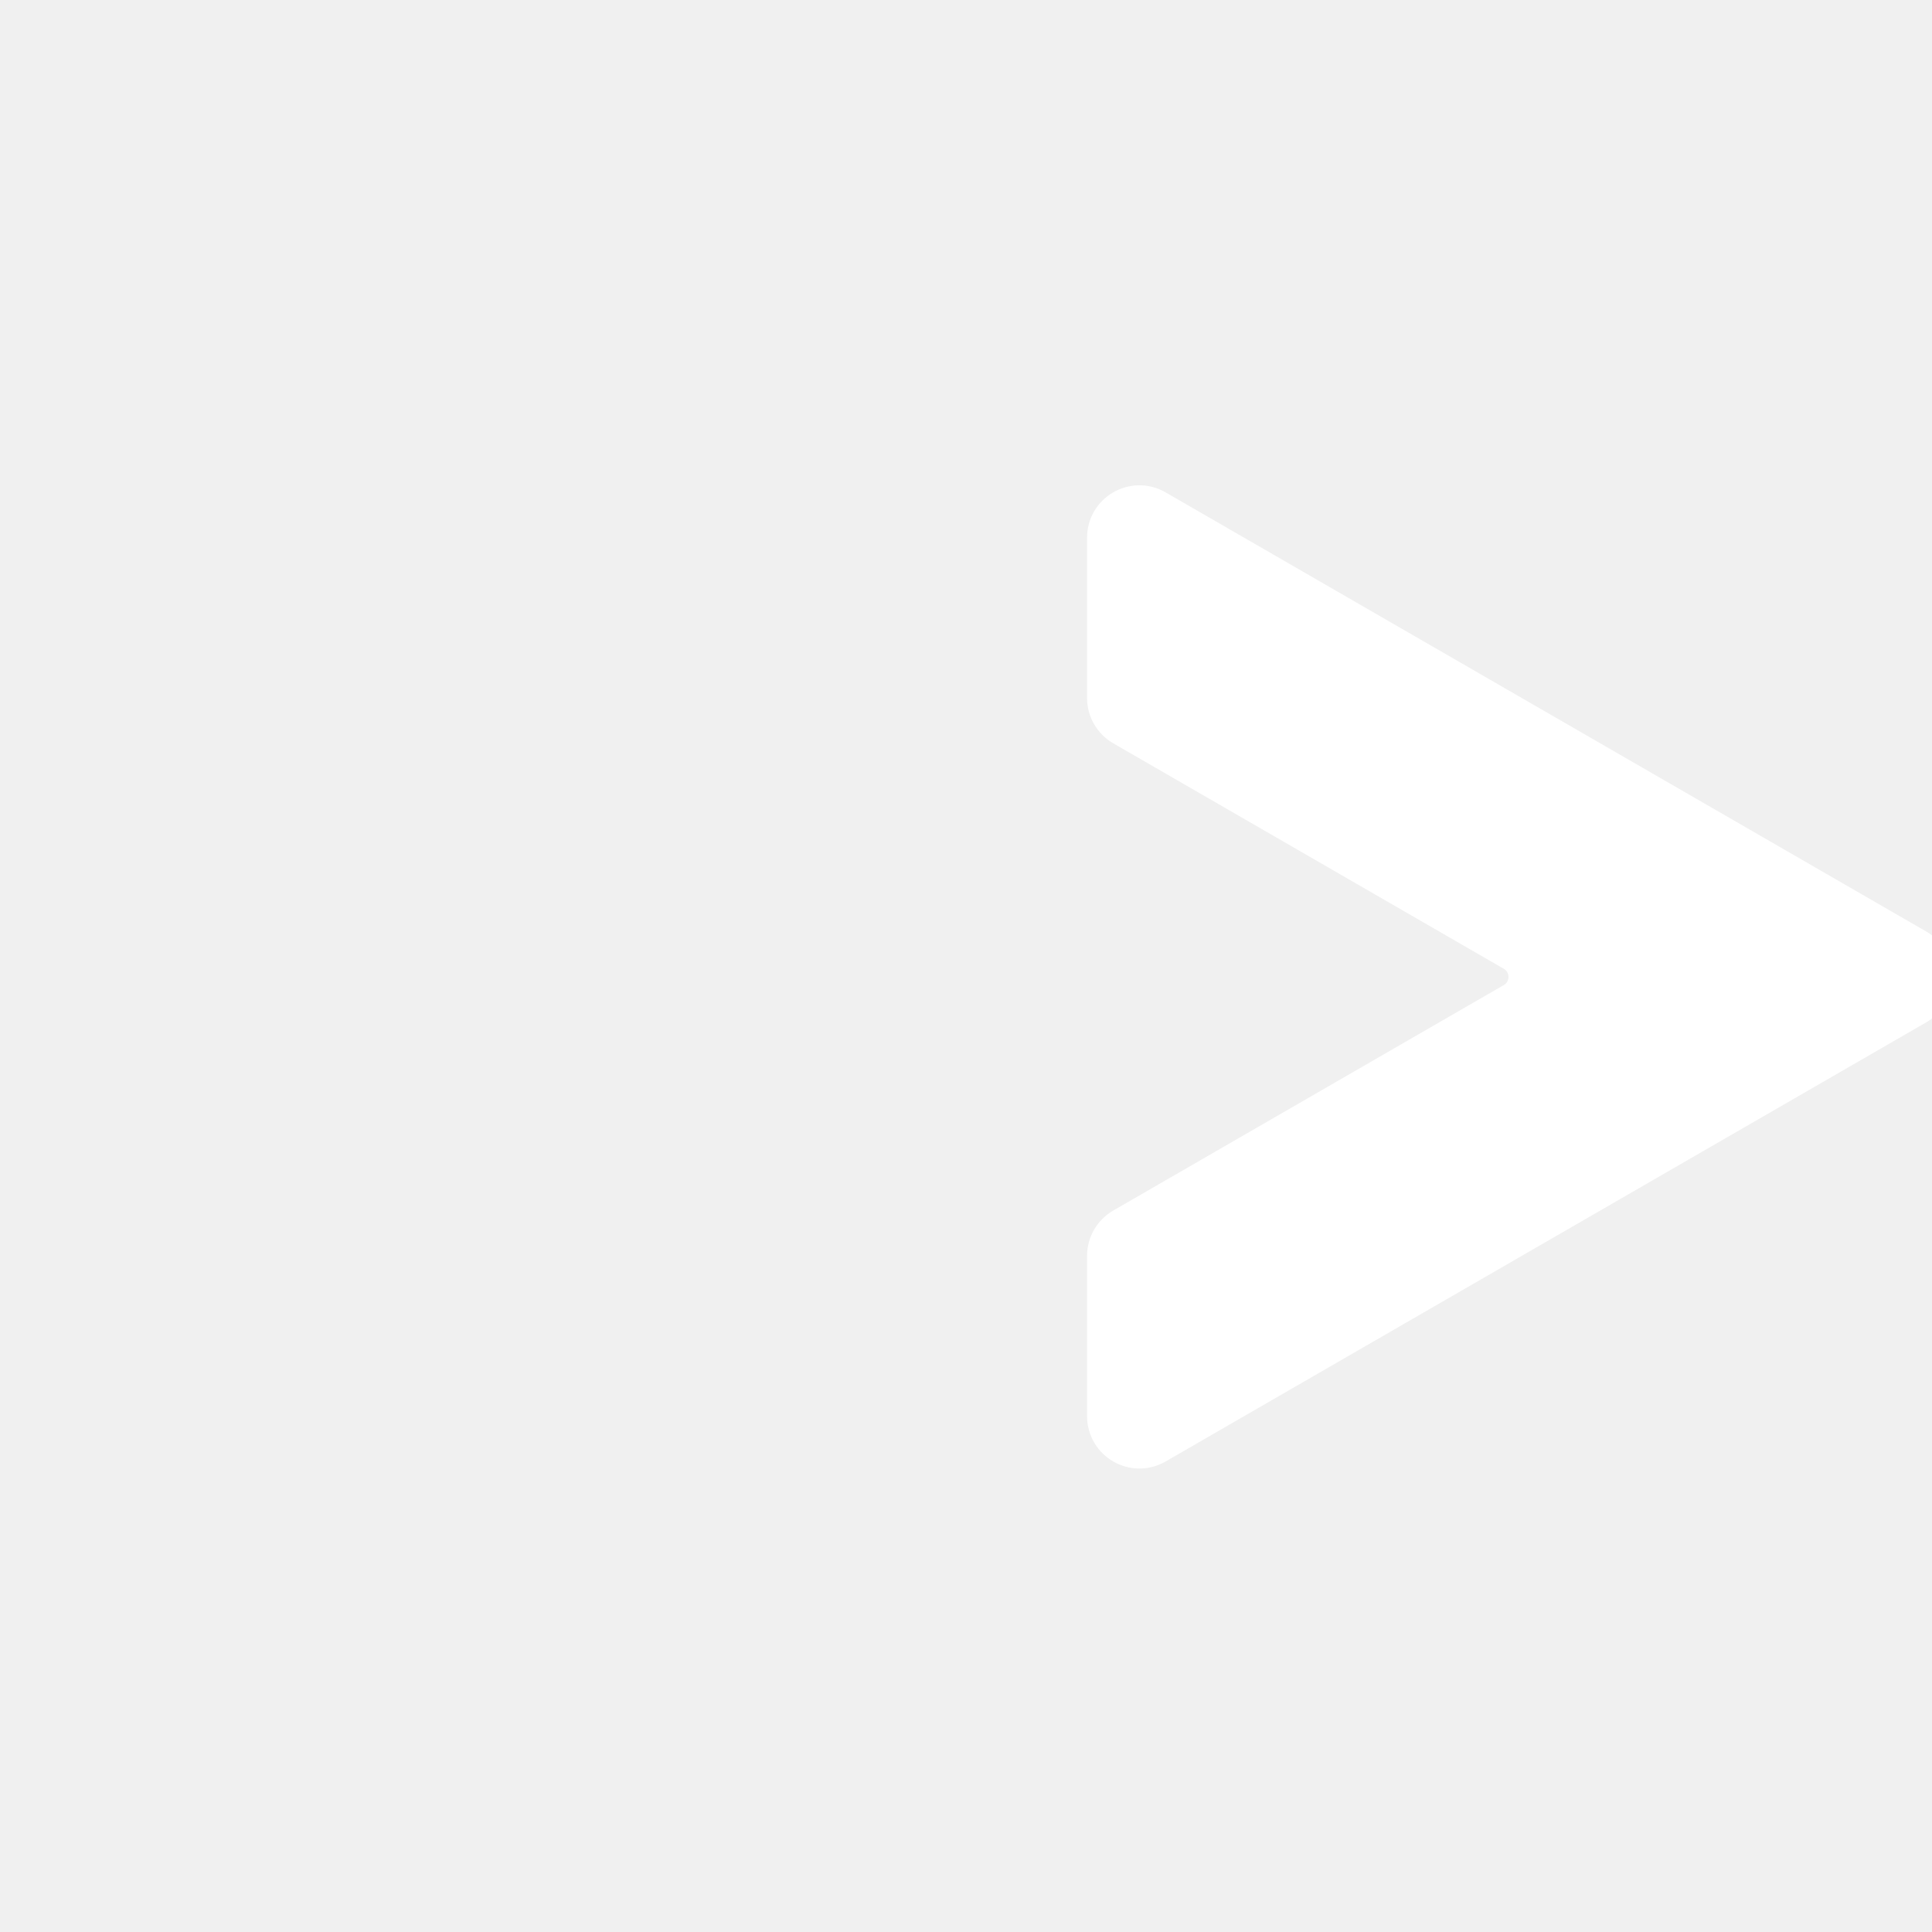
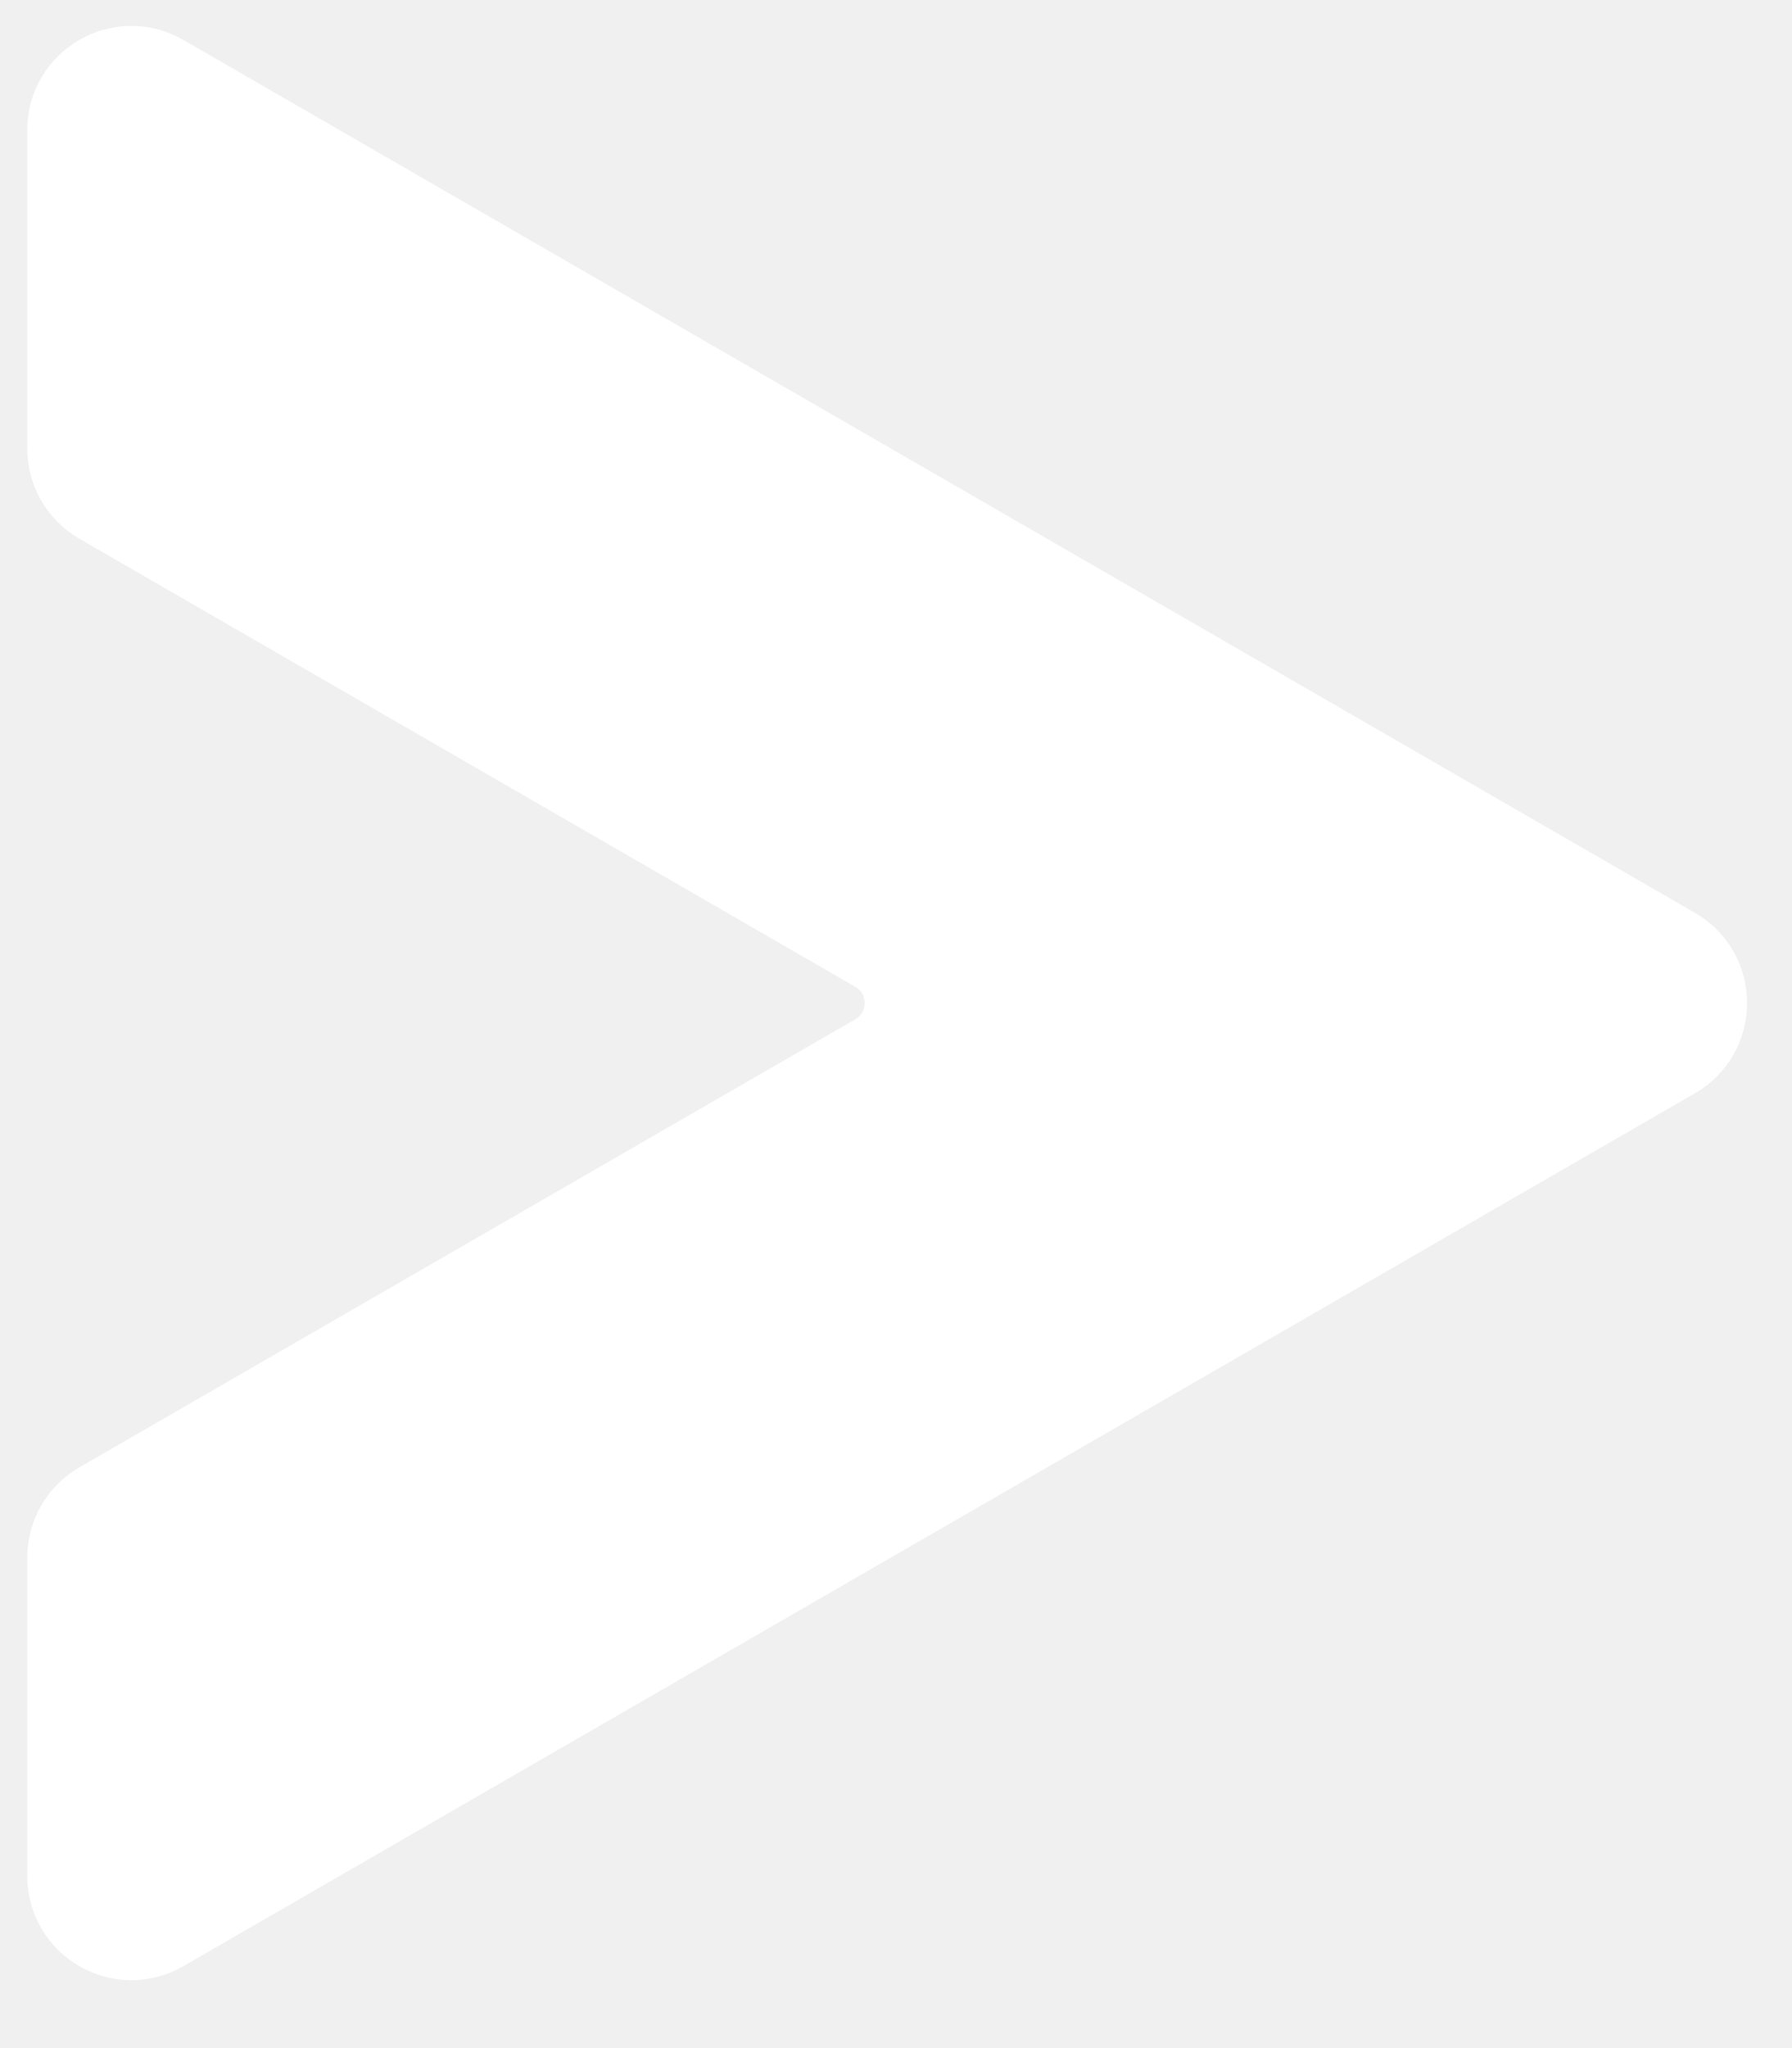
- <svg xmlns="http://www.w3.org/2000/svg" width="45" height="45" viewBox="0 0 45 45" fill="none">
-   <g clip-path="url(#clip0_17_20)">
-     <path d="M25.82 12.524V16.257C25.82 16.514 25.957 16.752 26.18 16.88L35.275 22.131C35.755 22.408 35.755 23.101 35.275 23.378L26.18 28.629C25.957 28.758 25.82 28.995 25.82 29.252V32.984C25.82 33.538 26.419 33.885 26.899 33.608L44.618 23.378C45.098 23.101 45.098 22.408 44.618 22.131L26.899 11.901C26.419 11.624 25.82 11.97 25.82 12.524Z" fill="white" />
-     <path d="M44.618 22.131L26.899 11.901C26.812 11.85 26.721 11.827 26.631 11.815L43.718 21.68C44.198 21.958 44.198 22.65 43.718 22.927L25.999 33.158C25.954 33.184 25.907 33.199 25.861 33.215C25.999 33.626 26.491 33.844 26.899 33.608L44.618 23.378C45.098 23.101 45.098 22.408 44.618 22.131Z" fill="white" />
-     <path d="M25.82 12.524V16.257C25.82 16.514 25.957 16.752 26.18 16.88L35.275 22.131C35.755 22.408 35.755 23.101 35.275 23.378L26.18 28.629C25.957 28.758 25.82 28.995 25.82 29.252V32.984C25.82 33.538 26.419 33.885 26.899 33.608L44.618 23.378C45.098 23.101 45.098 22.408 44.618 22.131L26.899 11.901C26.419 11.624 25.82 11.97 25.82 12.524Z" stroke="white" stroke-miterlimit="10" />
-   </g>
-   <defs>
-     <clipPath id="clip0_17_20">
-       <rect width="45" height="45" fill="white" />
-     </clipPath>
-   </defs>
+ <svg xmlns="http://www.w3.org/2000/svg" width="21" height="24" viewBox="0 0 21 24" fill="none">
+   <path d="M0.82 1.524V5.257C0.82 5.514 0.957 5.752 1.18 5.88L10.275 11.131C10.755 11.408 10.755 12.101 10.275 12.378L1.18 17.629C0.957 17.758 0.82 17.995 0.82 18.252V21.985C0.82 22.538 1.42 22.885 1.899 22.608L19.618 12.378C20.098 12.101 20.098 11.408 19.618 11.131L1.899 0.901C1.42 0.624 0.82 0.97 0.82 1.524Z" fill="white" />
+   <path d="M19.618 11.131L1.899 0.901C1.812 0.85 1.721 0.827 1.631 0.815L18.718 10.681C19.198 10.958 19.198 11.65 18.718 11.928L0.999 22.158C0.954 22.184 0.907 22.199 0.861 22.215C0.999 22.626 1.491 22.844 1.899 22.608L19.618 12.378C20.098 12.101 20.098 11.408 19.618 11.131Z" fill="white" />
+   <path d="M0.82 1.524V5.257C0.82 5.514 0.957 5.752 1.18 5.88L10.275 11.131C10.755 11.408 10.755 12.101 10.275 12.378L1.18 17.629C0.957 17.758 0.82 17.995 0.82 18.252V21.985C0.82 22.538 1.42 22.885 1.899 22.608L19.618 12.378C20.098 12.101 20.098 11.408 19.618 11.131L1.899 0.901C1.42 0.624 0.82 0.97 0.82 1.524Z" stroke="white" stroke-miterlimit="10" />
</svg>
